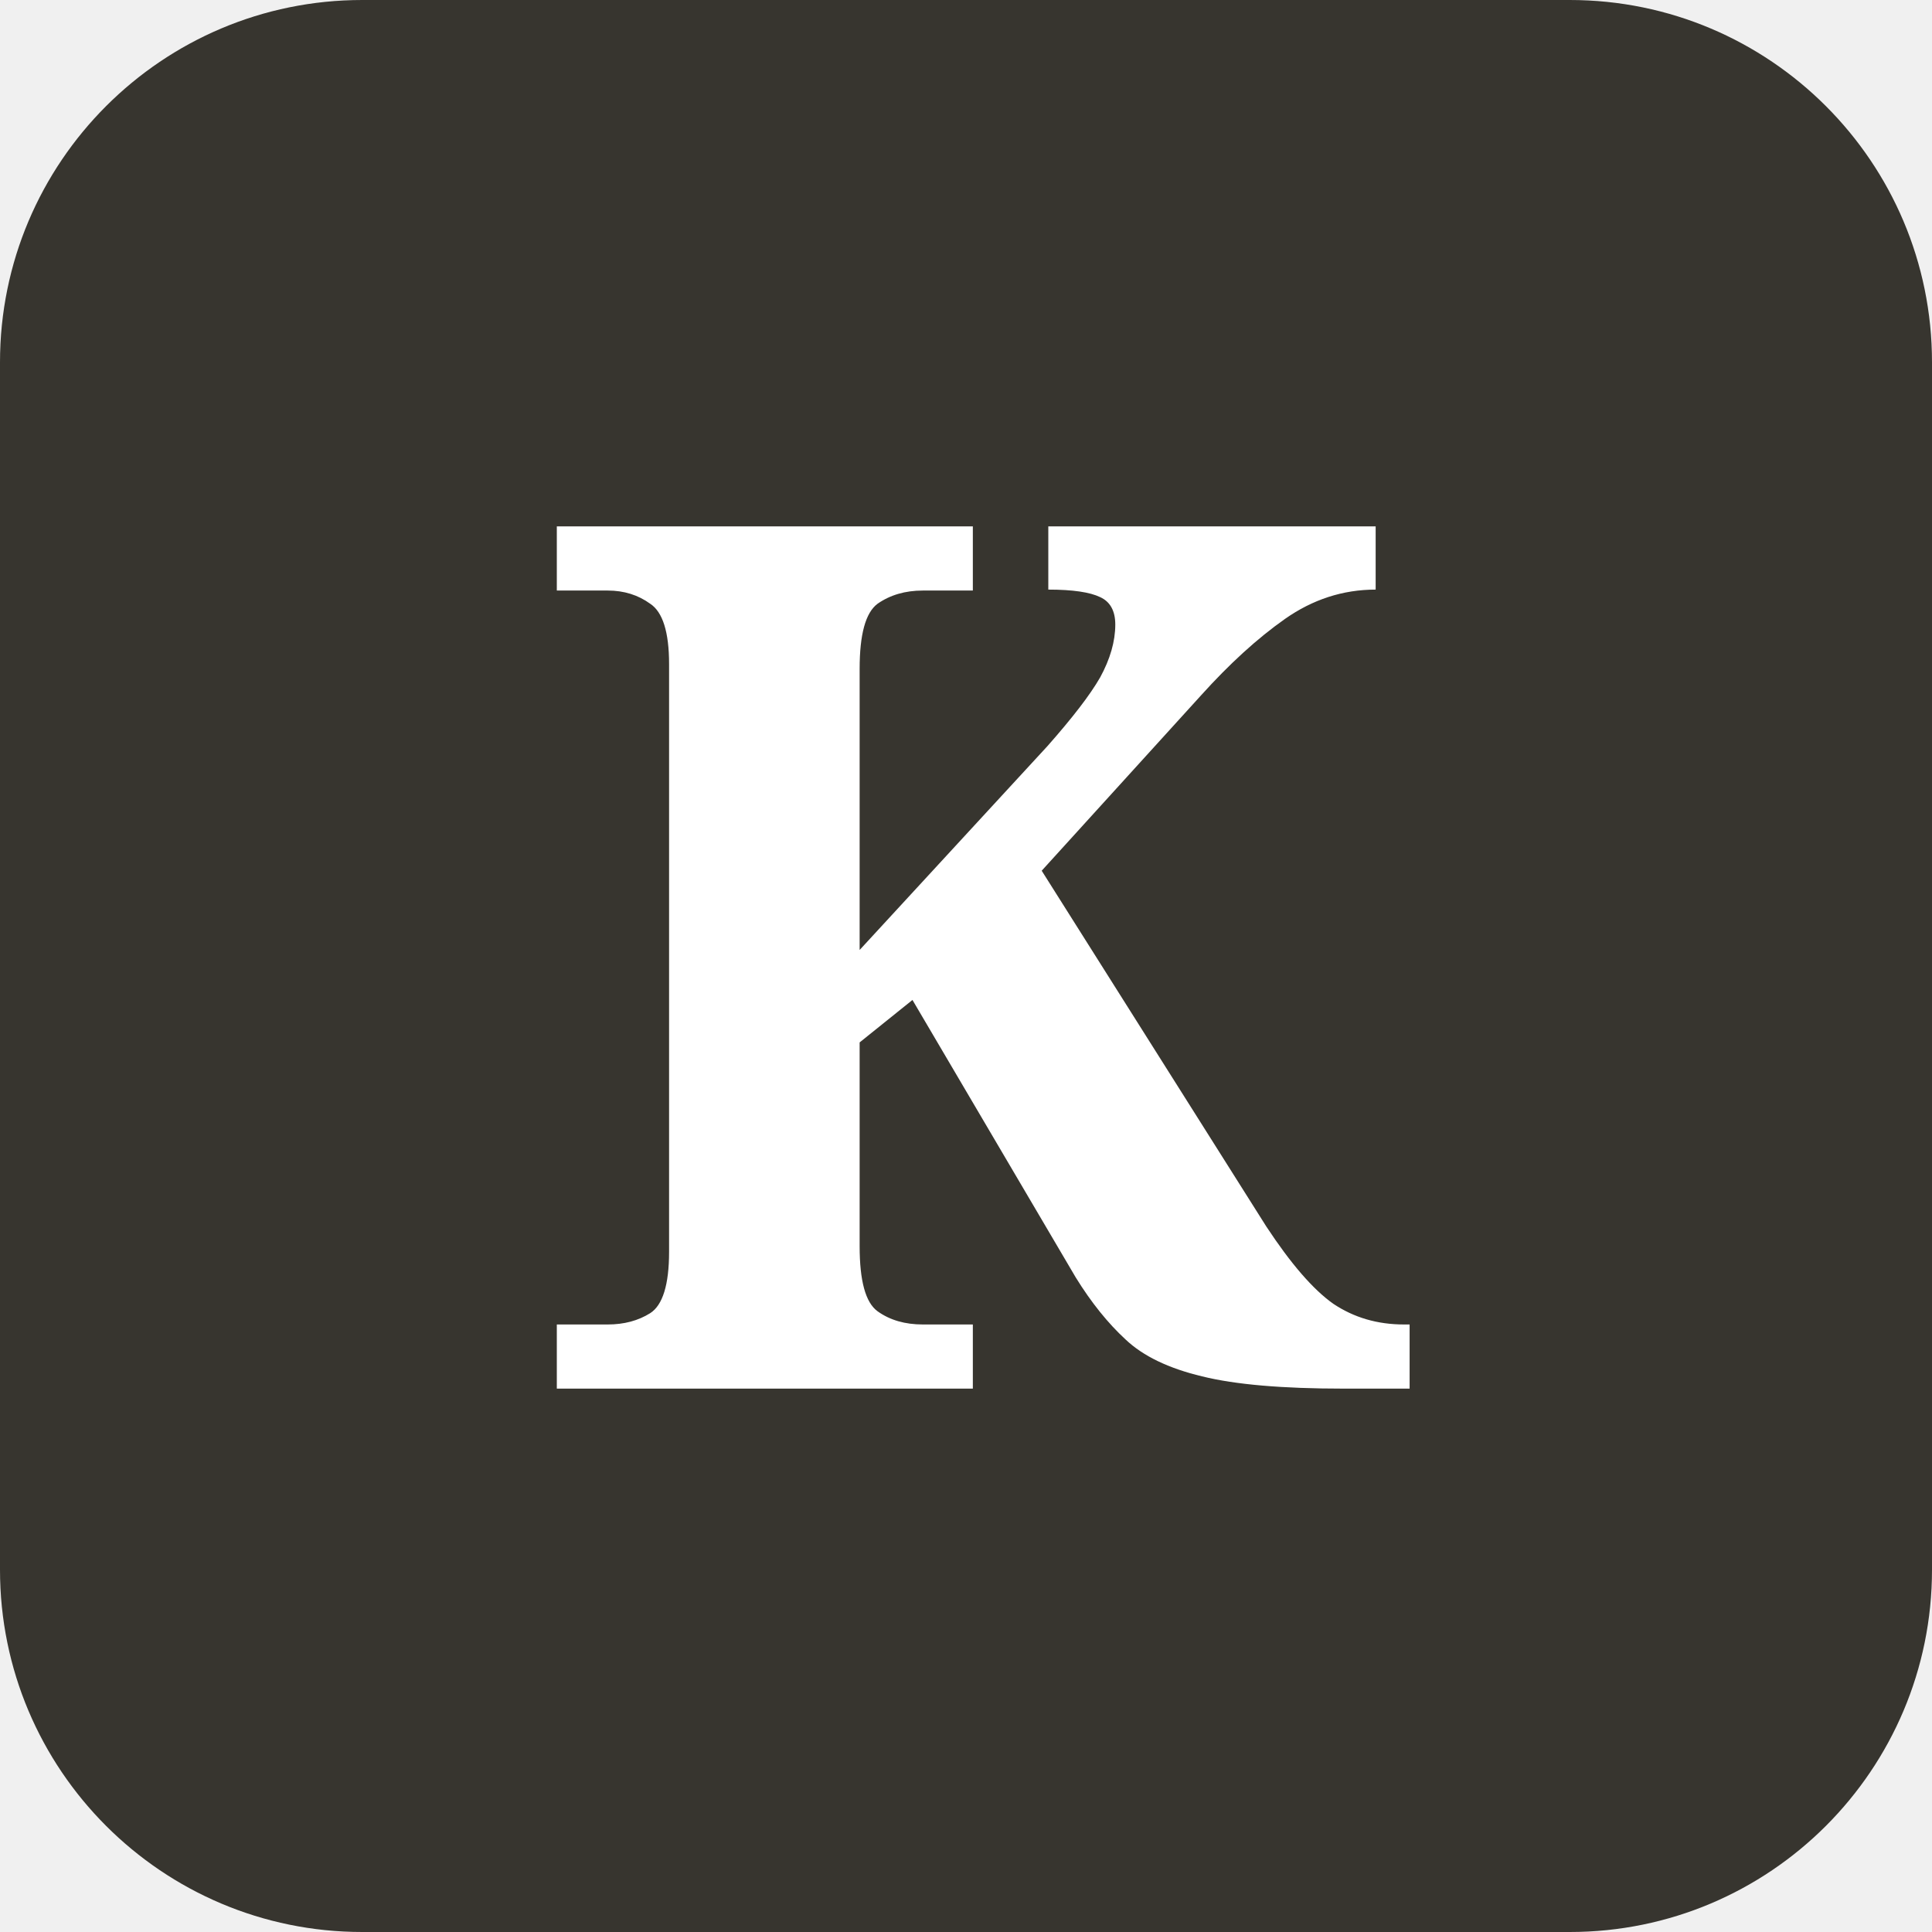
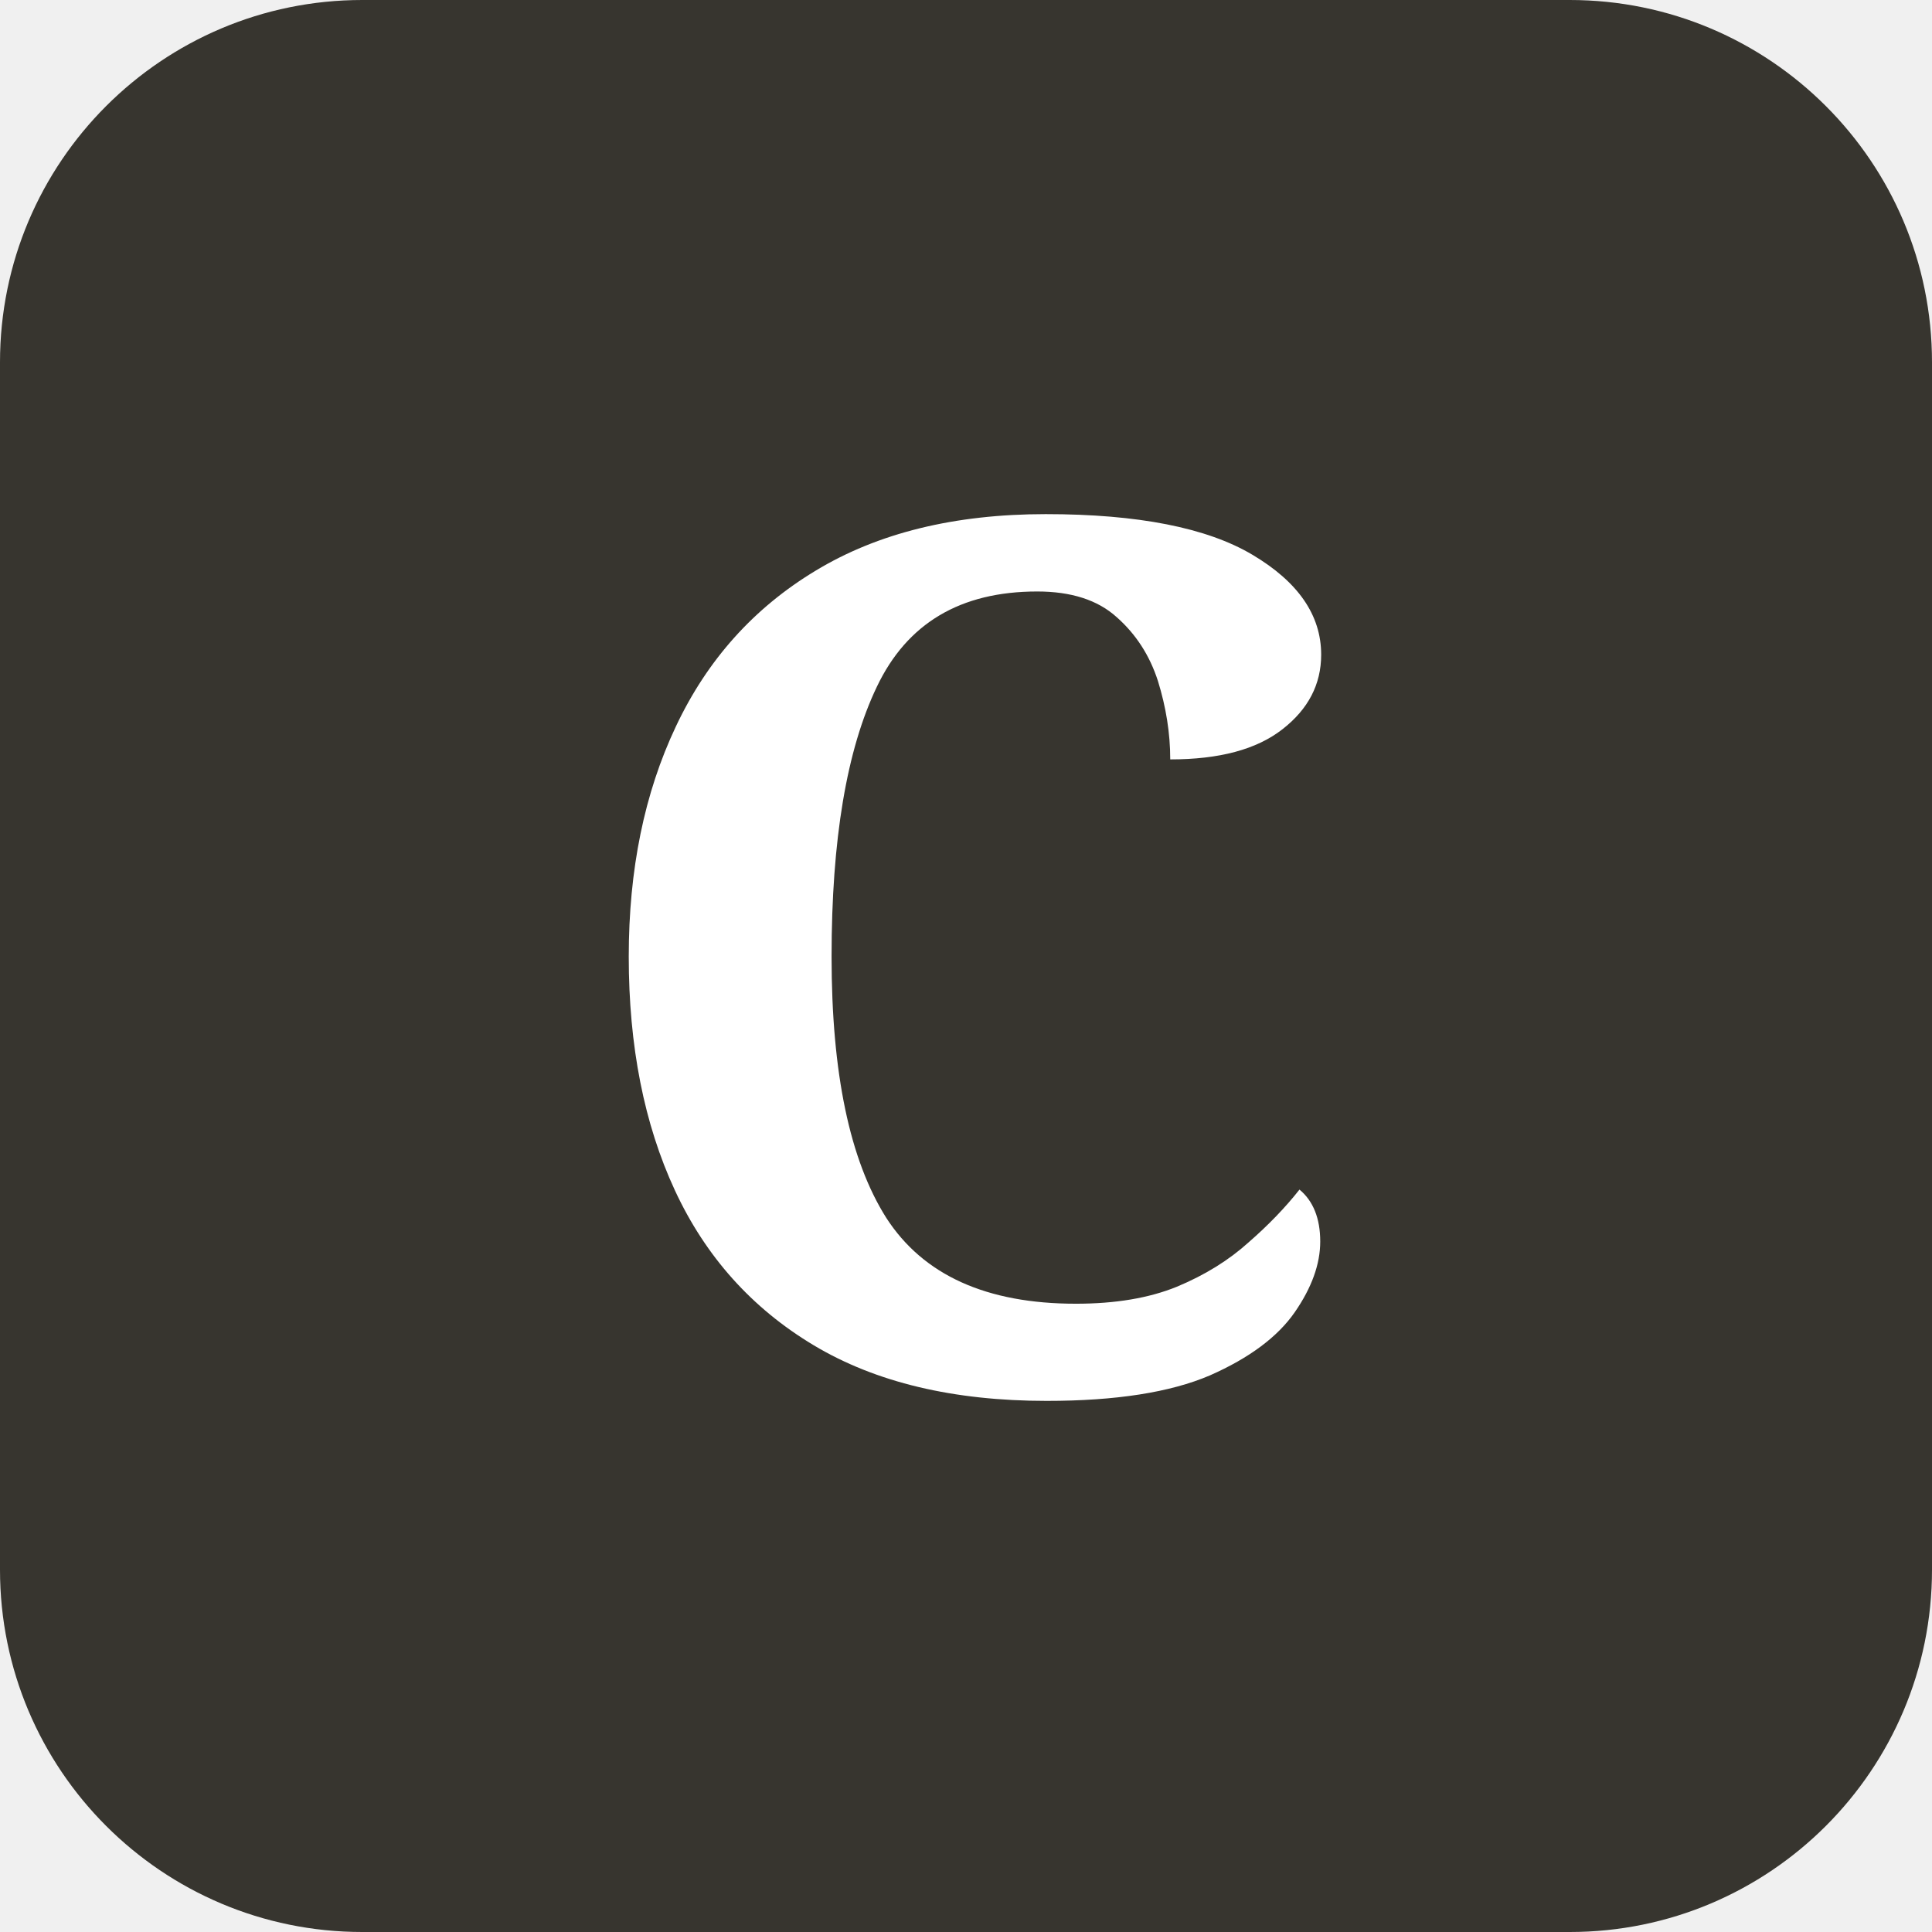
<svg xmlns="http://www.w3.org/2000/svg" viewBox="0 0 32 32">
  <rect width="32" height="32" rx="6" fill="#37352F" />
-   <text x="16" y="23" font-family="Georgia, serif" font-size="20" fill="#fff" text-anchor="middle" font-weight="bold">K</text>
+   <text x="16" y="23" font-family="Georgia, serif" font-size="20" fill="#fff" text-anchor="middle" font-weight="bold">C</text>
</svg>
